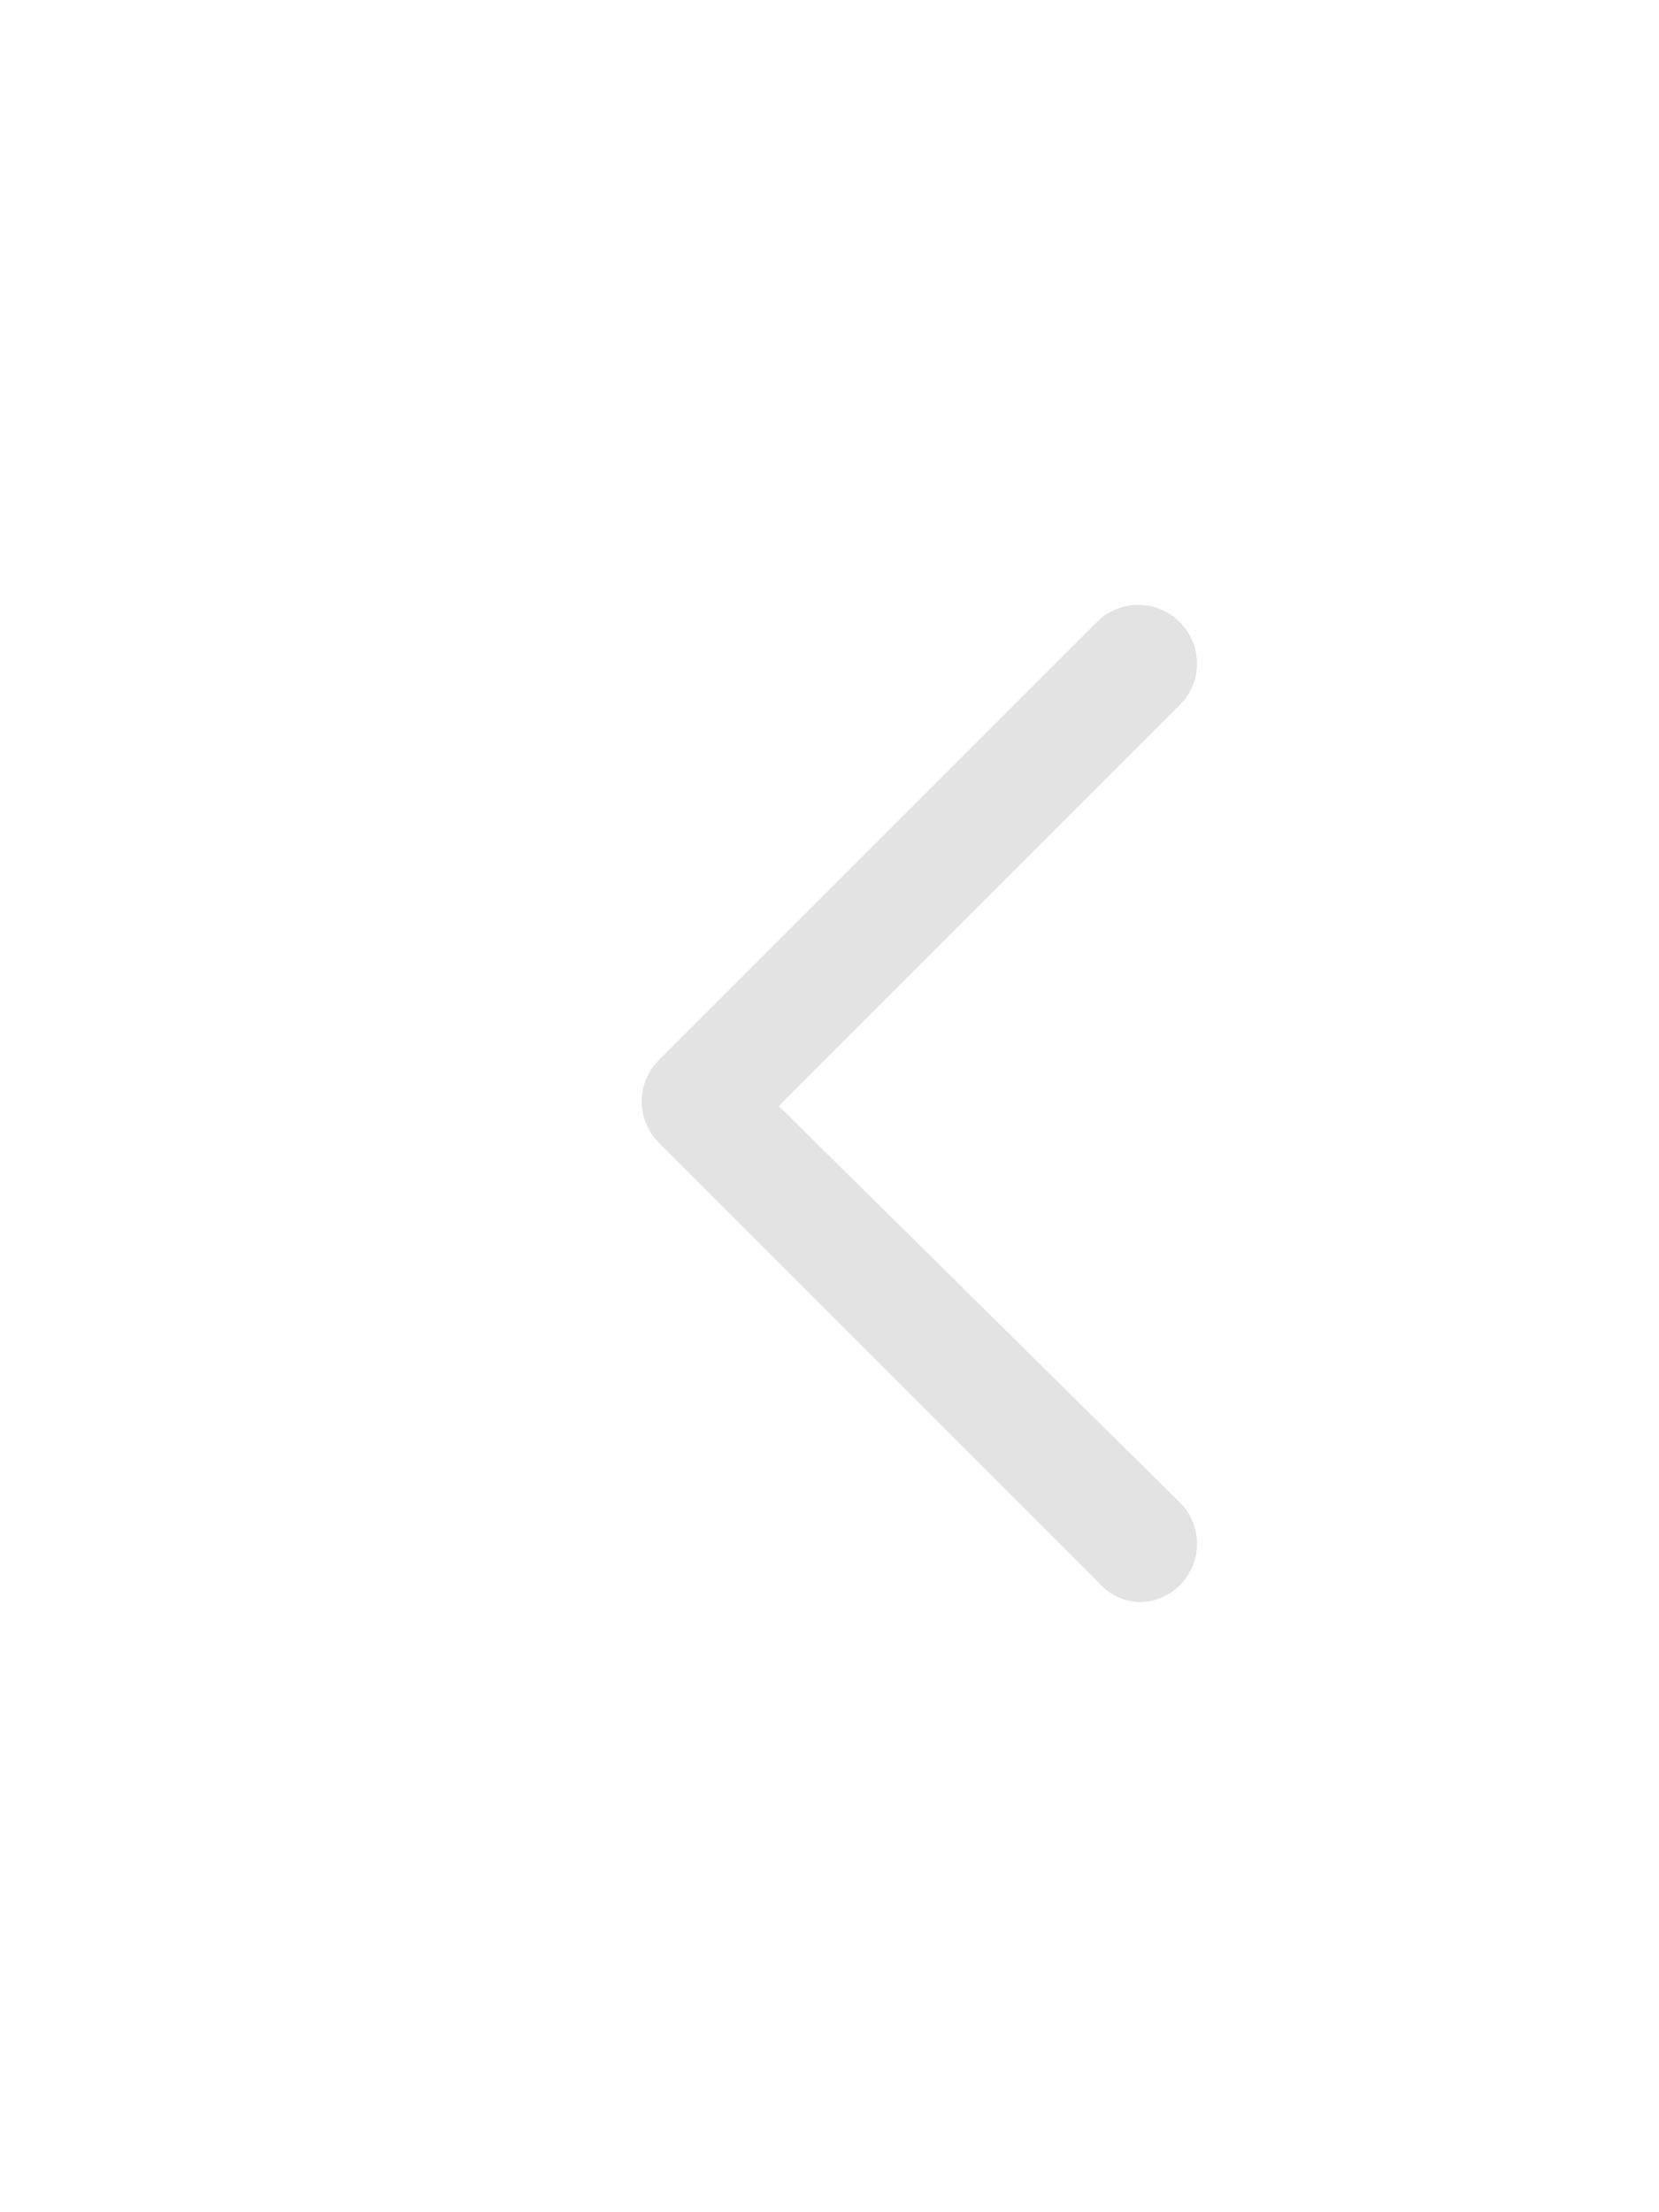
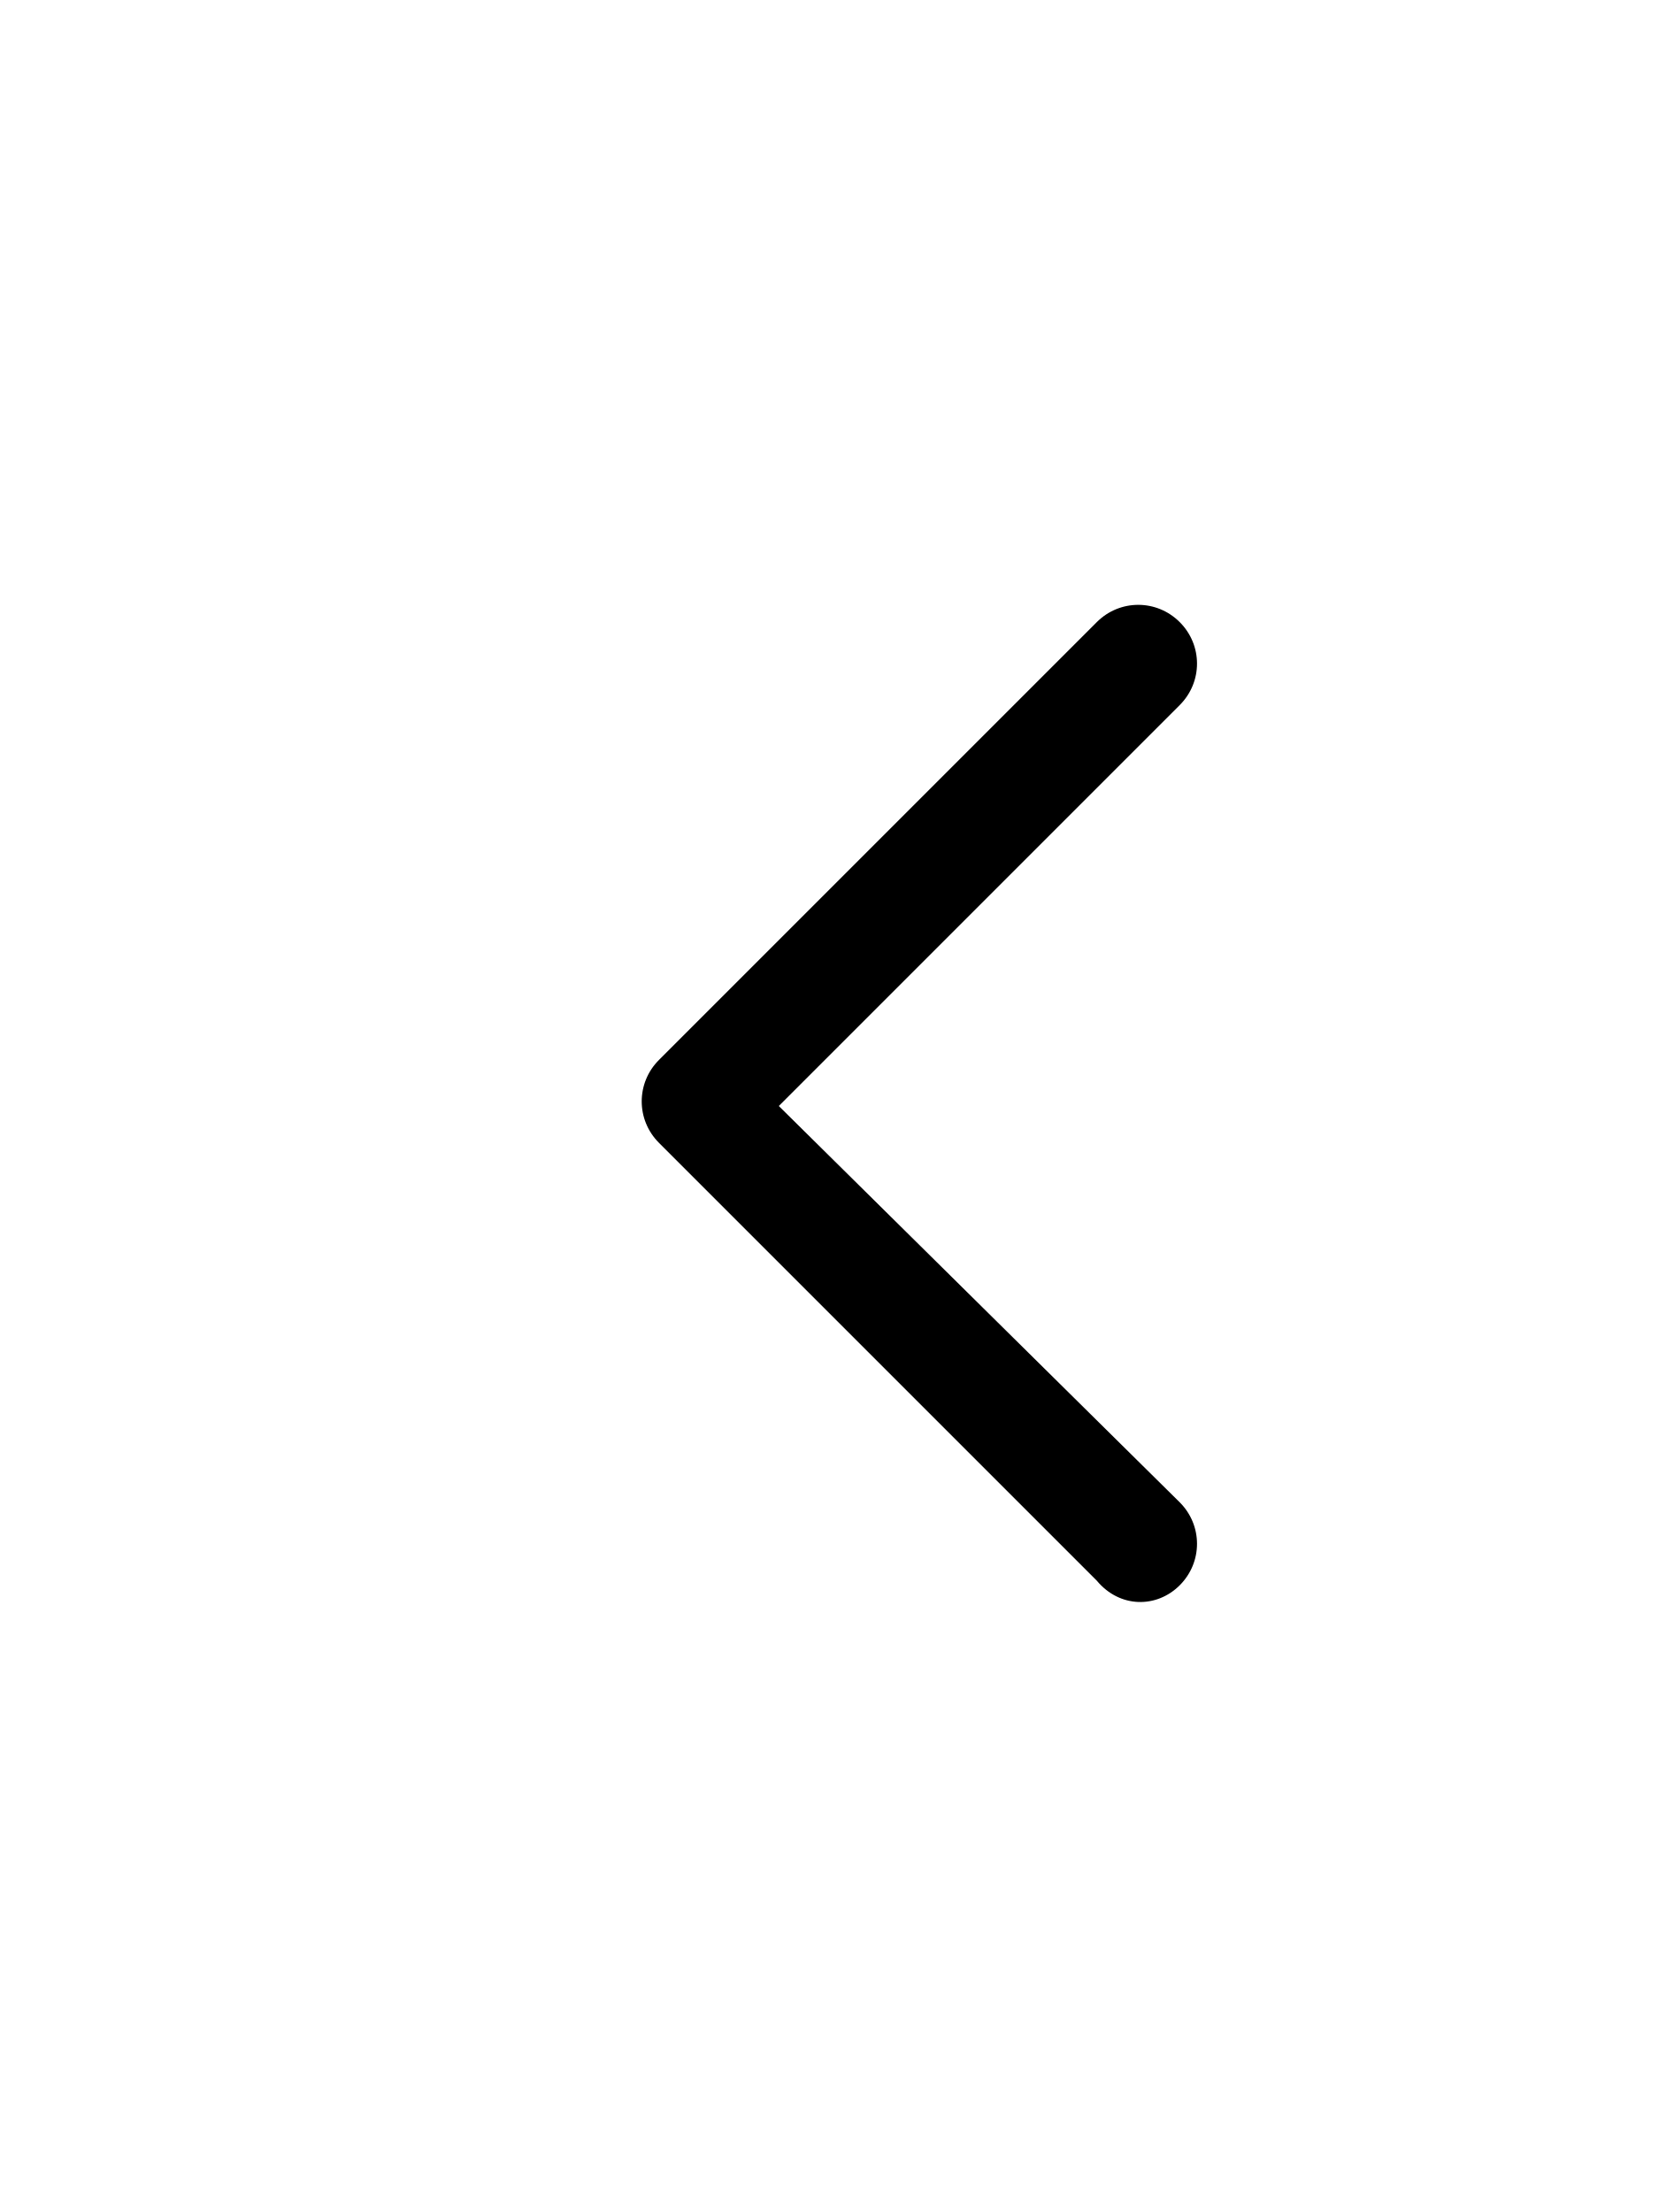
<svg xmlns="http://www.w3.org/2000/svg" version="1.1" id="Layer_1" x="0px" y="0px" viewBox="0 0 36 48" style="enable-background:new 0 0 36 48;" xml:space="preserve">
-   <style type="text/css">
- 	.st0{fill:#E3E3E3;}
- </style>
-   <path class="st0" d="M25.6,34.4c0.5-0.5,0.5-1.3,0-1.8L16.9,24l8.7-8.7c0.5-0.5,0.5-1.3,0-1.8s-1.3-0.5-1.8,0L14.3,23  c-0.5,0.5-0.5,1.3,0,1.8l9.5,9.5C24.3,34.9,25.1,34.9,25.6,34.4z" />
+   <path d="M25.6,34.4c0.5-0.5,0.5-1.3,0-1.8L16.9,24l8.7-8.7c0.5-0.5,0.5-1.3,0-1.8s-1.3-0.5-1.8,0L14.3,23c-0.5,0.5-0.5,1.3,0,1.8  l9.5,9.5C24.3,34.9,25.1,34.9,25.6,34.4z" />
</svg>
